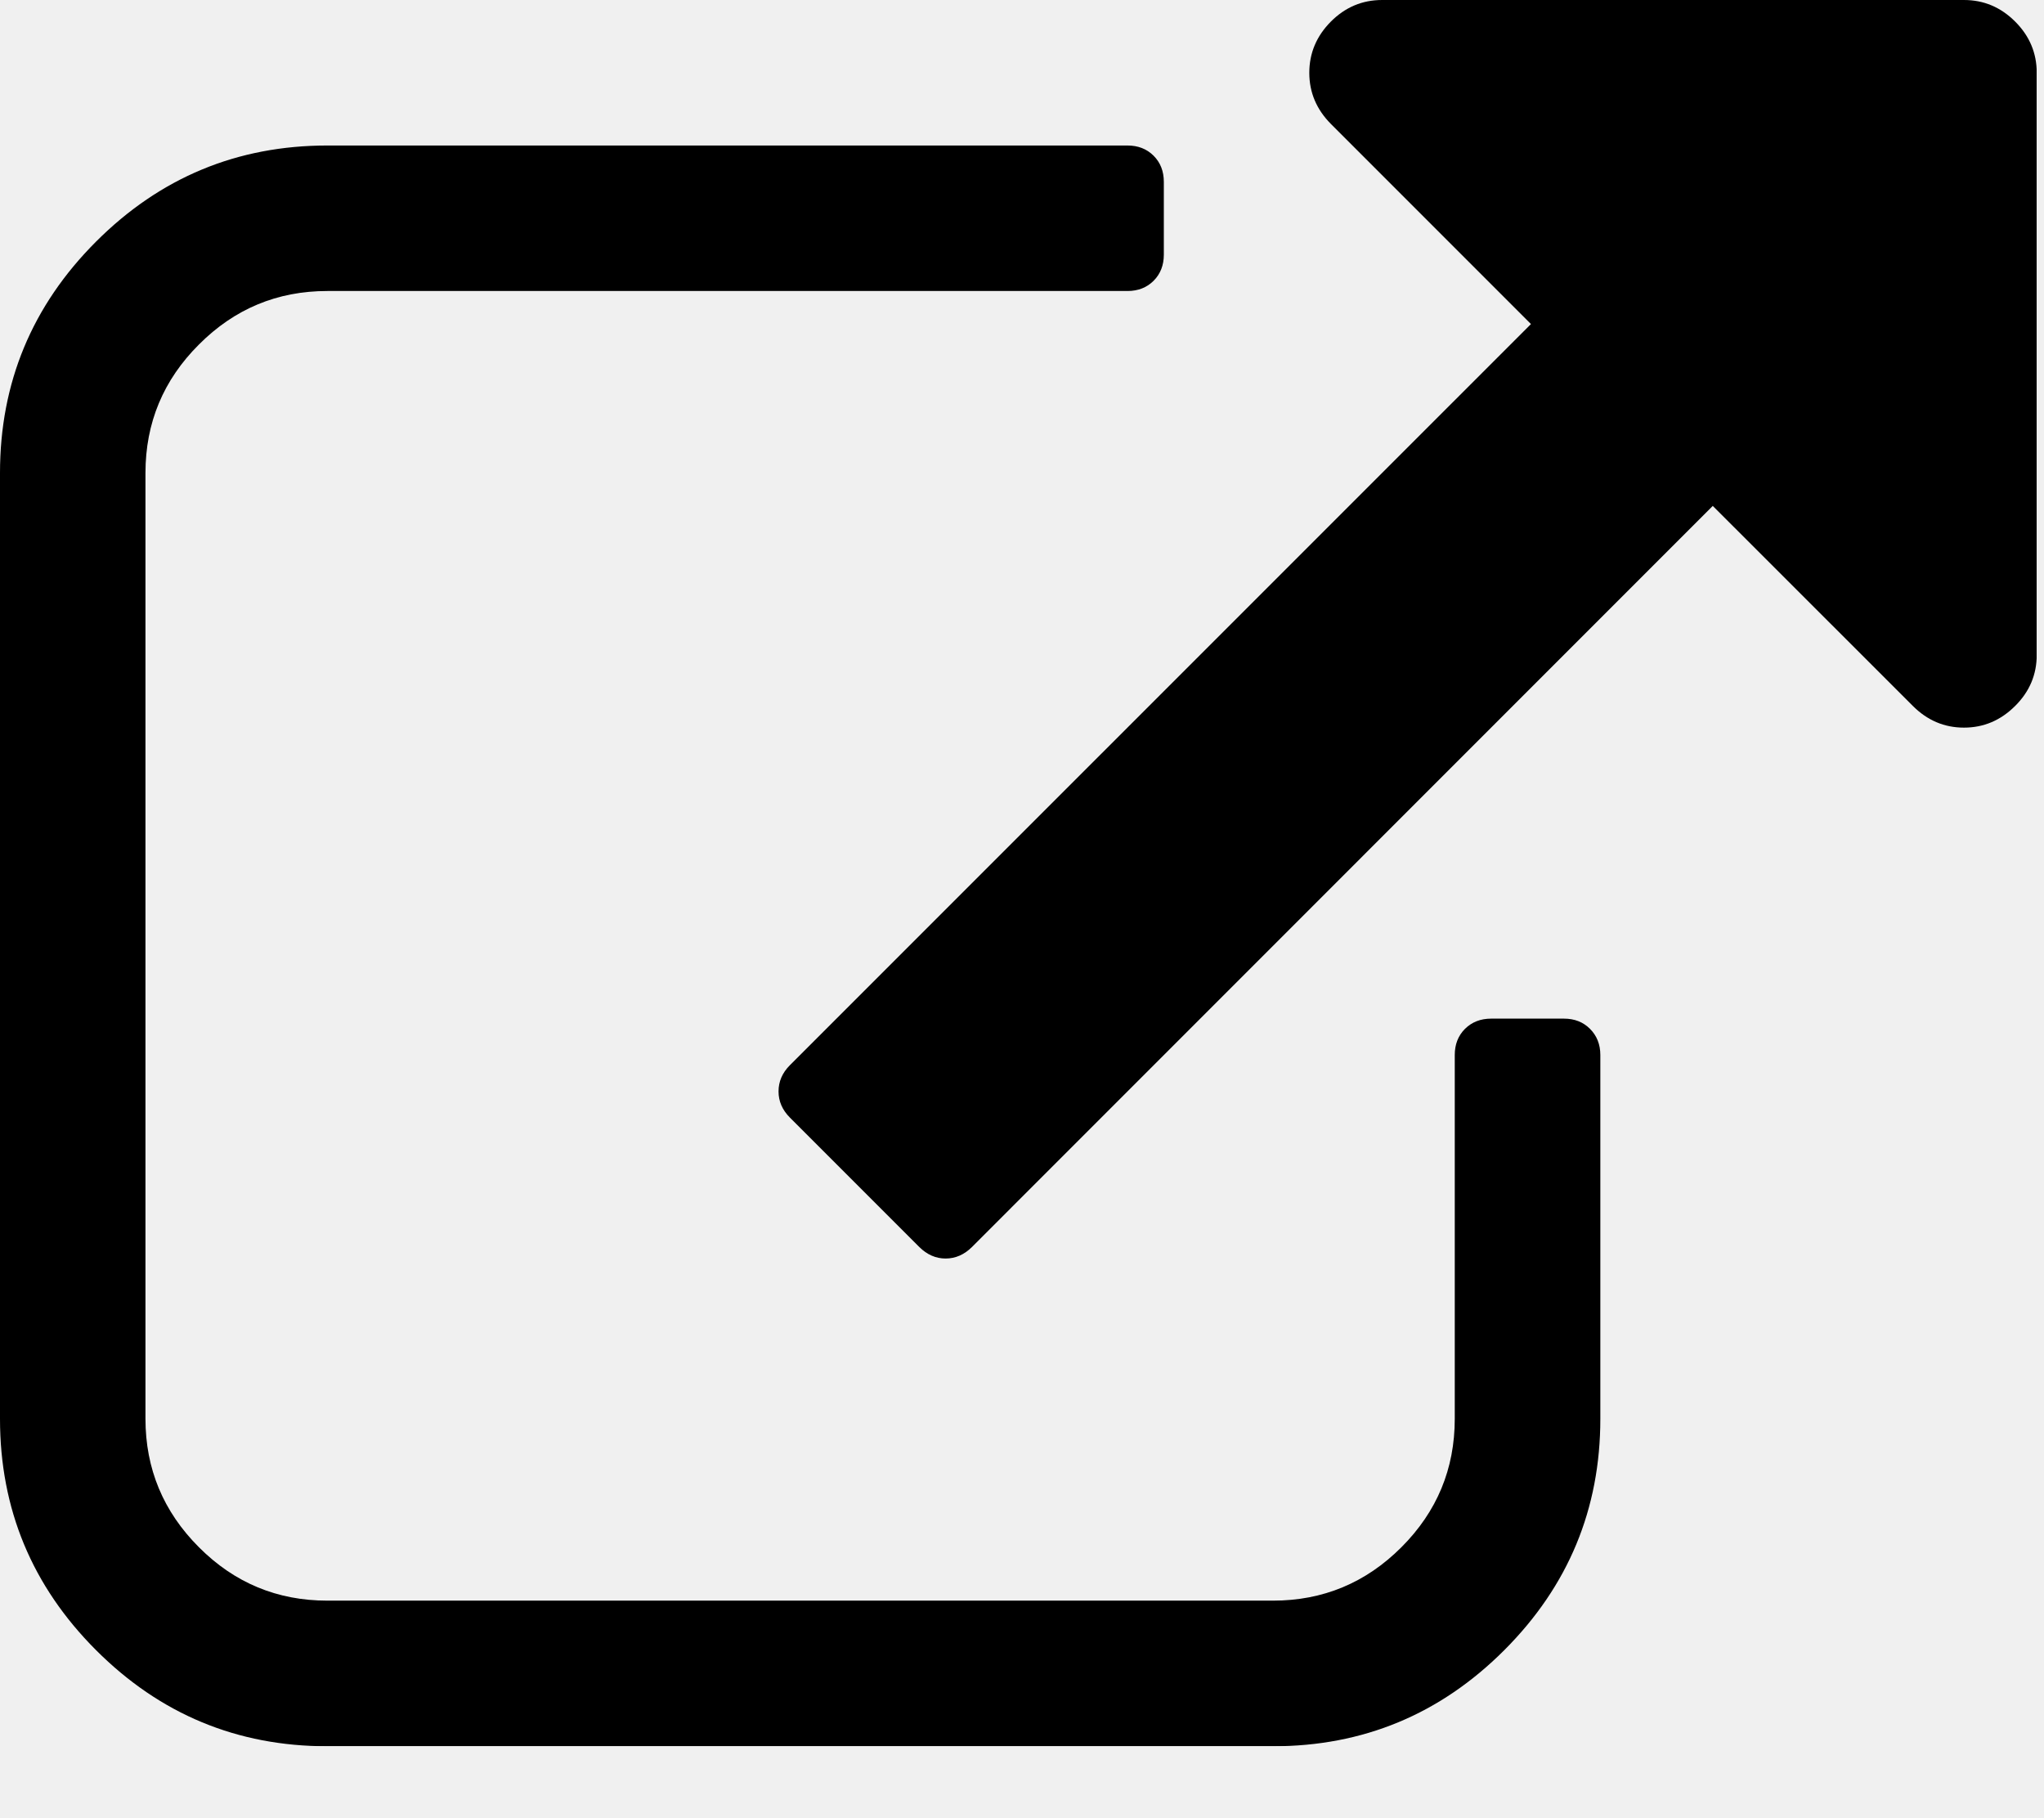
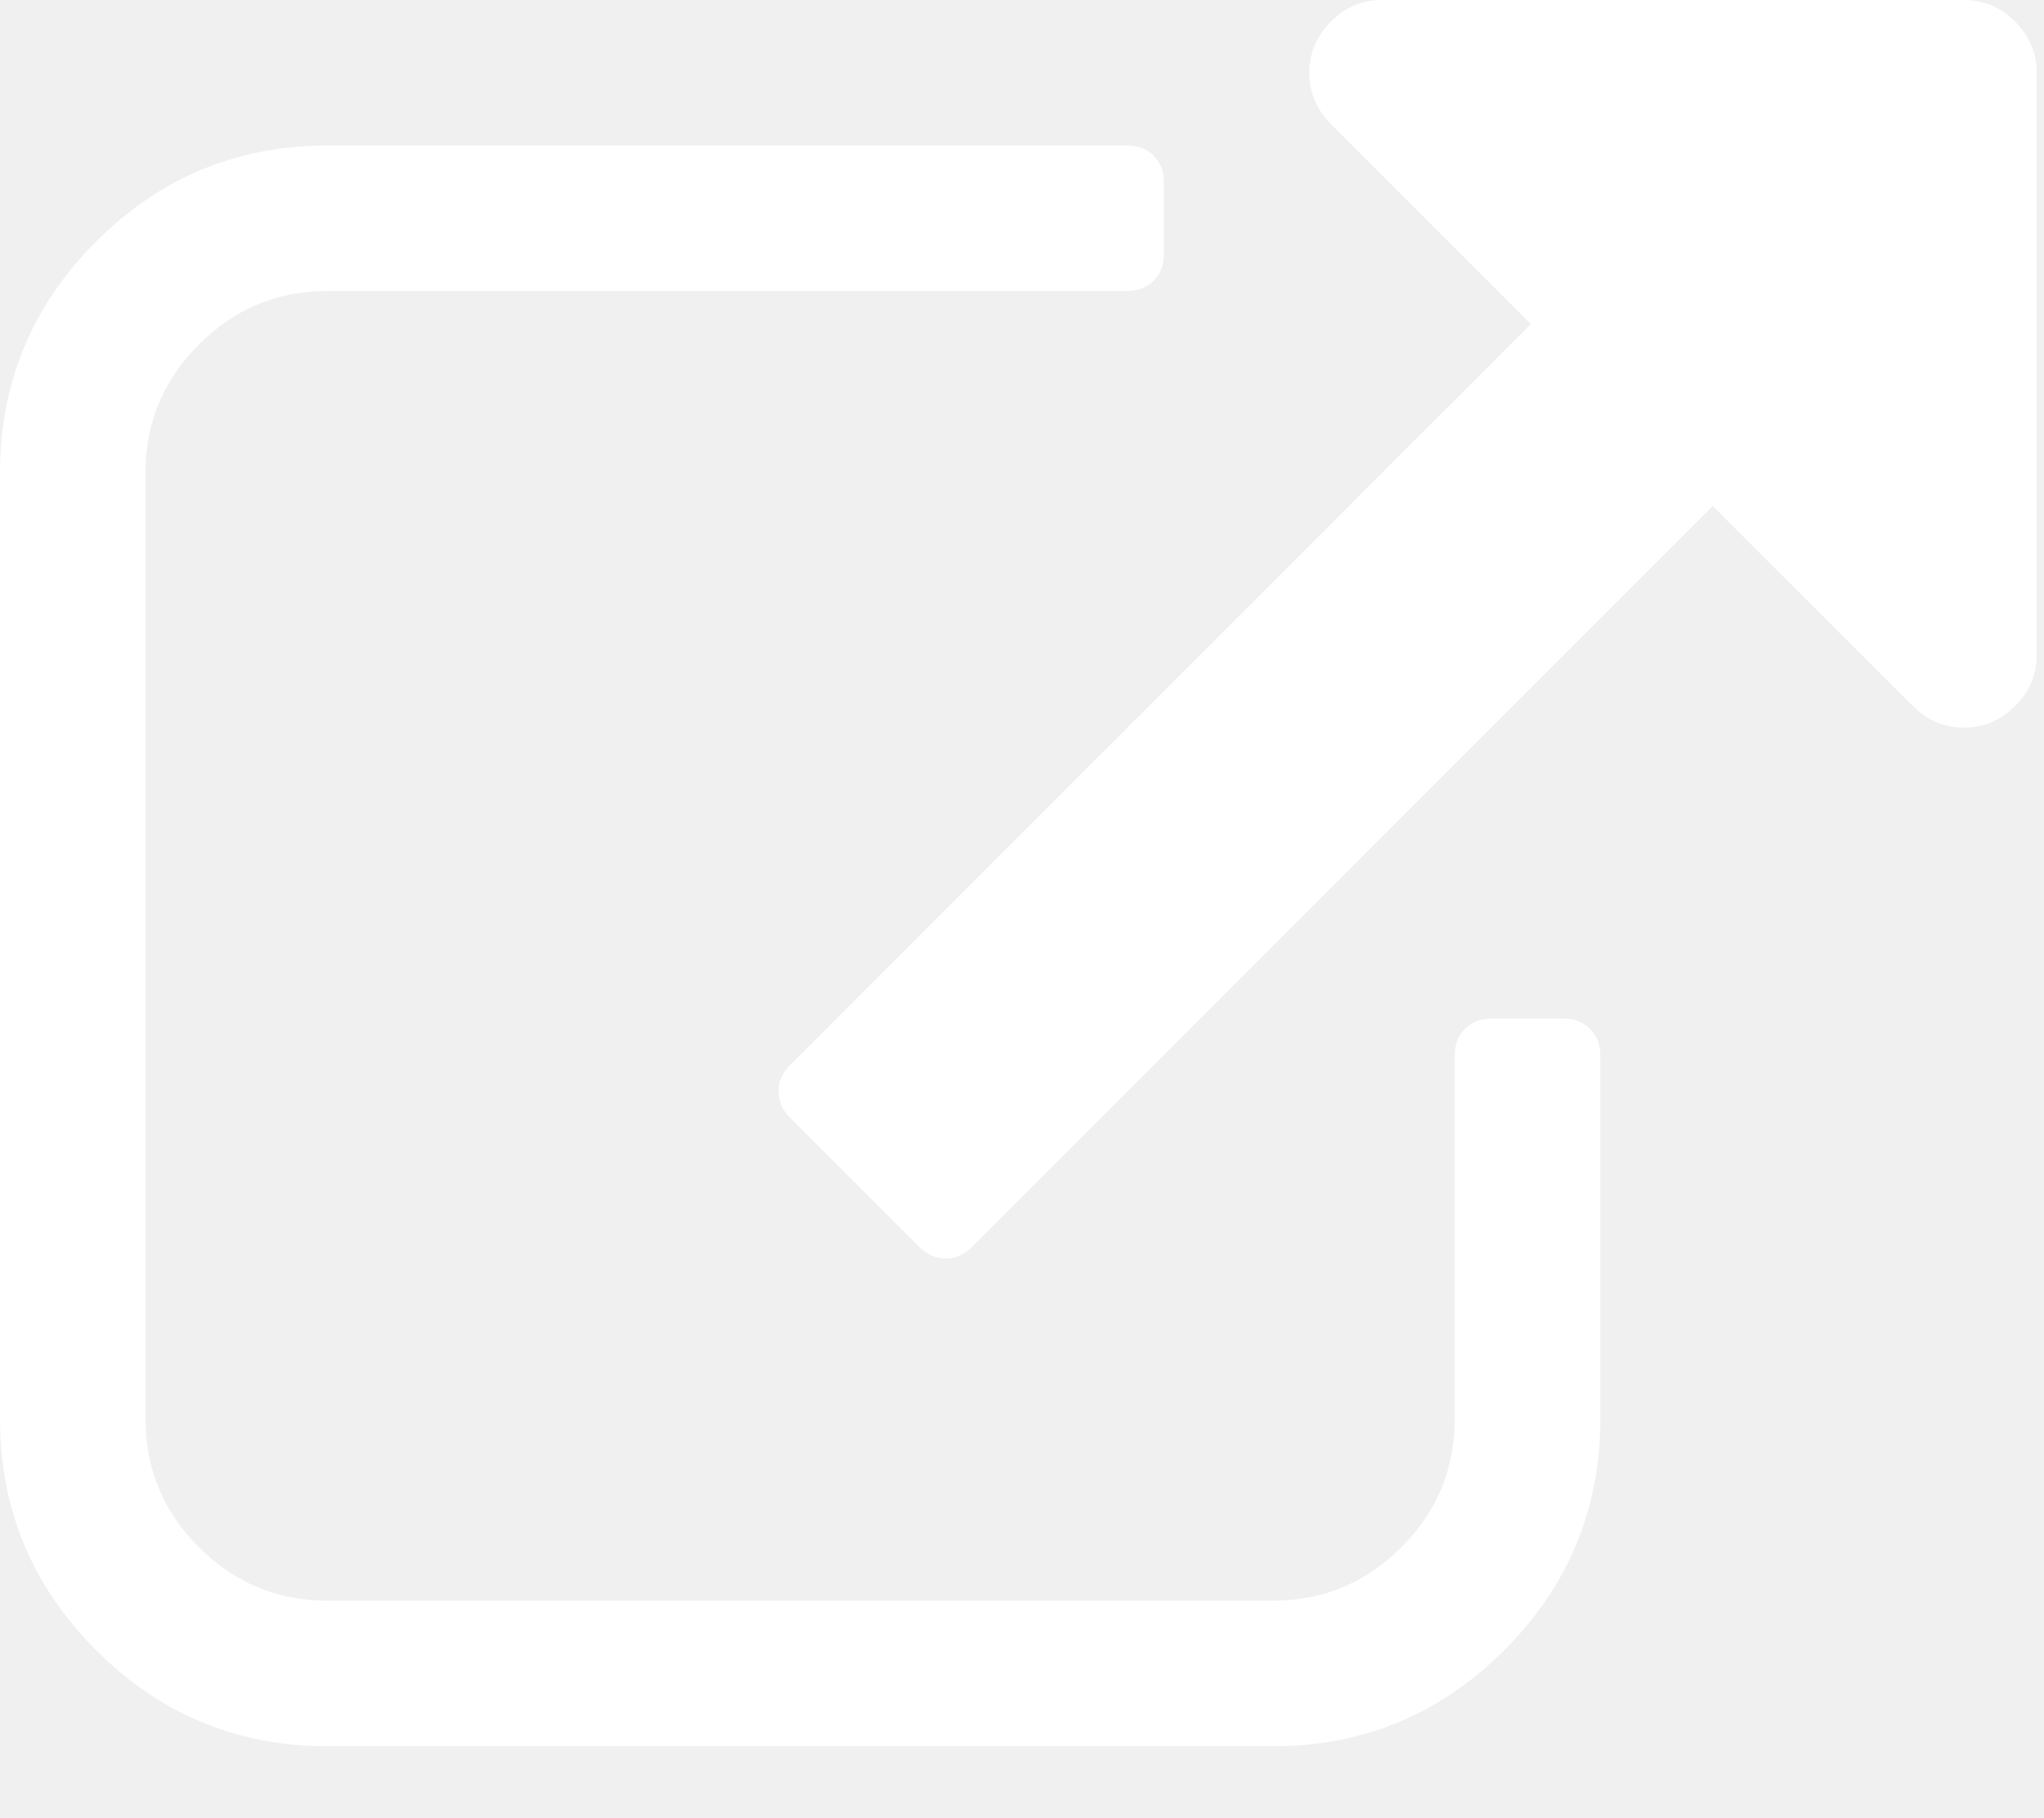
<svg xmlns="http://www.w3.org/2000/svg" xmlns:xlink="http://www.w3.org/1999/xlink" width="18px" height="16px" viewBox="0 0 18 16" version="1.1">
  <defs>
    <polygon id="path-1" points="2.01944845e-16 15.374 2.01944845e-16 3.44497608e-05 17.936 3.44497608e-05 17.936 15.374 0 15.374" />
  </defs>
  <g id="Pages" stroke="none" stroke-width="1" fill="none" fill-rule="evenodd">
    <g id="Web" transform="translate(-580, -8260)">
      <g id="Typography" transform="translate(377, 7872)">
        <g id="Headline" transform="translate(4, 167)">
          <g id="download-btn" transform="translate(0, 205)">
            <g id="external-link" transform="translate(199, 16)">
              <mask id="mask-2" fill="white">
                <use xlink:href="#path-1" />
              </mask>
              <g id="Clip-2" />
-               <path d="M17.936,0.641 L17.936,5.765 C17.936,5.939 17.873,6.089 17.746,6.215 C17.619,6.342 17.469,6.406 17.295,6.406 C17.122,6.406 16.972,6.342 16.845,6.215 L15.083,4.454 L8.558,10.98 C8.491,11.046 8.414,11.08 8.327,11.08 C8.241,11.08 8.164,11.046 8.097,10.98 L6.956,9.839 C6.889,9.772 6.856,9.695 6.856,9.609 C6.856,9.522 6.889,9.445 6.956,9.378 L13.482,2.853 L11.72,1.091 C11.594,0.964 11.53,0.814 11.53,0.641 C11.53,0.467 11.594,0.317 11.72,0.19 C11.847,0.063 11.997,3.44497608e-05 12.171,3.44497608e-05 L17.295,3.44497608e-05 C17.469,3.44497608e-05 17.619,0.063 17.746,0.19 C17.873,0.317 17.936,0.467 17.936,0.641 M14.093,9.288 L14.093,12.491 C14.093,13.285 13.811,13.964 13.247,14.528 C12.683,15.092 12.004,15.374 11.21,15.374 L2.883,15.374 C2.089,15.374 1.41,15.092 0.846,14.528 C0.282,13.964 -8.61244019e-06,13.285 -8.61244019e-06,12.491 L-8.61244019e-06,4.164 C-8.61244019e-06,3.37 0.282,2.691 0.846,2.127 C1.41,1.563 2.089,1.281 2.883,1.281 L9.929,1.281 C10.022,1.281 10.099,1.311 10.159,1.371 C10.219,1.431 10.249,1.508 10.249,1.601 L10.249,2.242 C10.249,2.335 10.219,2.412 10.159,2.472 C10.099,2.532 10.022,2.562 9.929,2.562 L2.883,2.562 C2.442,2.562 2.065,2.719 1.752,3.033 C1.438,3.346 1.281,3.723 1.281,4.164 L1.281,12.491 C1.281,12.931 1.438,13.308 1.752,13.622 C2.065,13.936 2.442,14.092 2.883,14.092 L11.21,14.092 C11.65,14.092 12.027,13.936 12.341,13.622 C12.655,13.308 12.811,12.931 12.811,12.491 L12.811,9.288 C12.811,9.195 12.841,9.118 12.901,9.058 C12.962,8.998 13.038,8.968 13.132,8.968 L13.772,8.968 C13.866,8.968 13.942,8.998 14.002,9.058 C14.062,9.118 14.093,9.195 14.093,9.288" id="Fill-1" fill="#000000" mask="url(#mask-2)" />
+               <path d="M17.936,0.641 L17.936,5.765 C17.936,5.939 17.873,6.089 17.746,6.215 C17.619,6.342 17.469,6.406 17.295,6.406 C17.122,6.406 16.972,6.342 16.845,6.215 L15.083,4.454 L8.558,10.98 C8.491,11.046 8.414,11.08 8.327,11.08 C8.241,11.08 8.164,11.046 8.097,10.98 L6.956,9.839 C6.889,9.772 6.856,9.695 6.856,9.609 C6.856,9.522 6.889,9.445 6.956,9.378 L13.482,2.853 L11.72,1.091 C11.594,0.964 11.53,0.814 11.53,0.641 C11.53,0.467 11.594,0.317 11.72,0.19 C11.847,0.063 11.997,3.44497608e-05 12.171,3.44497608e-05 L17.295,3.44497608e-05 C17.469,3.44497608e-05 17.619,0.063 17.746,0.19 C17.873,0.317 17.936,0.467 17.936,0.641 M14.093,9.288 L14.093,12.491 C14.093,13.285 13.811,13.964 13.247,14.528 C12.683,15.092 12.004,15.374 11.21,15.374 L2.883,15.374 C2.089,15.374 1.41,15.092 0.846,14.528 C0.282,13.964 -8.61244019e-06,13.285 -8.61244019e-06,12.491 L-8.61244019e-06,4.164 C-8.61244019e-06,3.37 0.282,2.691 0.846,2.127 C1.41,1.563 2.089,1.281 2.883,1.281 L9.929,1.281 C10.022,1.281 10.099,1.311 10.159,1.371 C10.219,1.431 10.249,1.508 10.249,1.601 L10.249,2.242 C10.249,2.335 10.219,2.412 10.159,2.472 C10.099,2.532 10.022,2.562 9.929,2.562 L2.883,2.562 C2.442,2.562 2.065,2.719 1.752,3.033 C1.438,3.346 1.281,3.723 1.281,4.164 L1.281,12.491 C1.281,12.931 1.438,13.308 1.752,13.622 C2.065,13.936 2.442,14.092 2.883,14.092 L11.21,14.092 C11.65,14.092 12.027,13.936 12.341,13.622 C12.655,13.308 12.811,12.931 12.811,12.491 L12.811,9.288 C12.811,9.195 12.841,9.118 12.901,9.058 C12.962,8.998 13.038,8.968 13.132,8.968 L13.772,8.968 C13.866,8.968 13.942,8.998 14.002,9.058 C14.062,9.118 14.093,9.195 14.093,9.288" id="Fill-1" fill="#fff" mask="url(#mask-2)" />
            </g>
          </g>
        </g>
      </g>
    </g>
  </g>
</svg>
